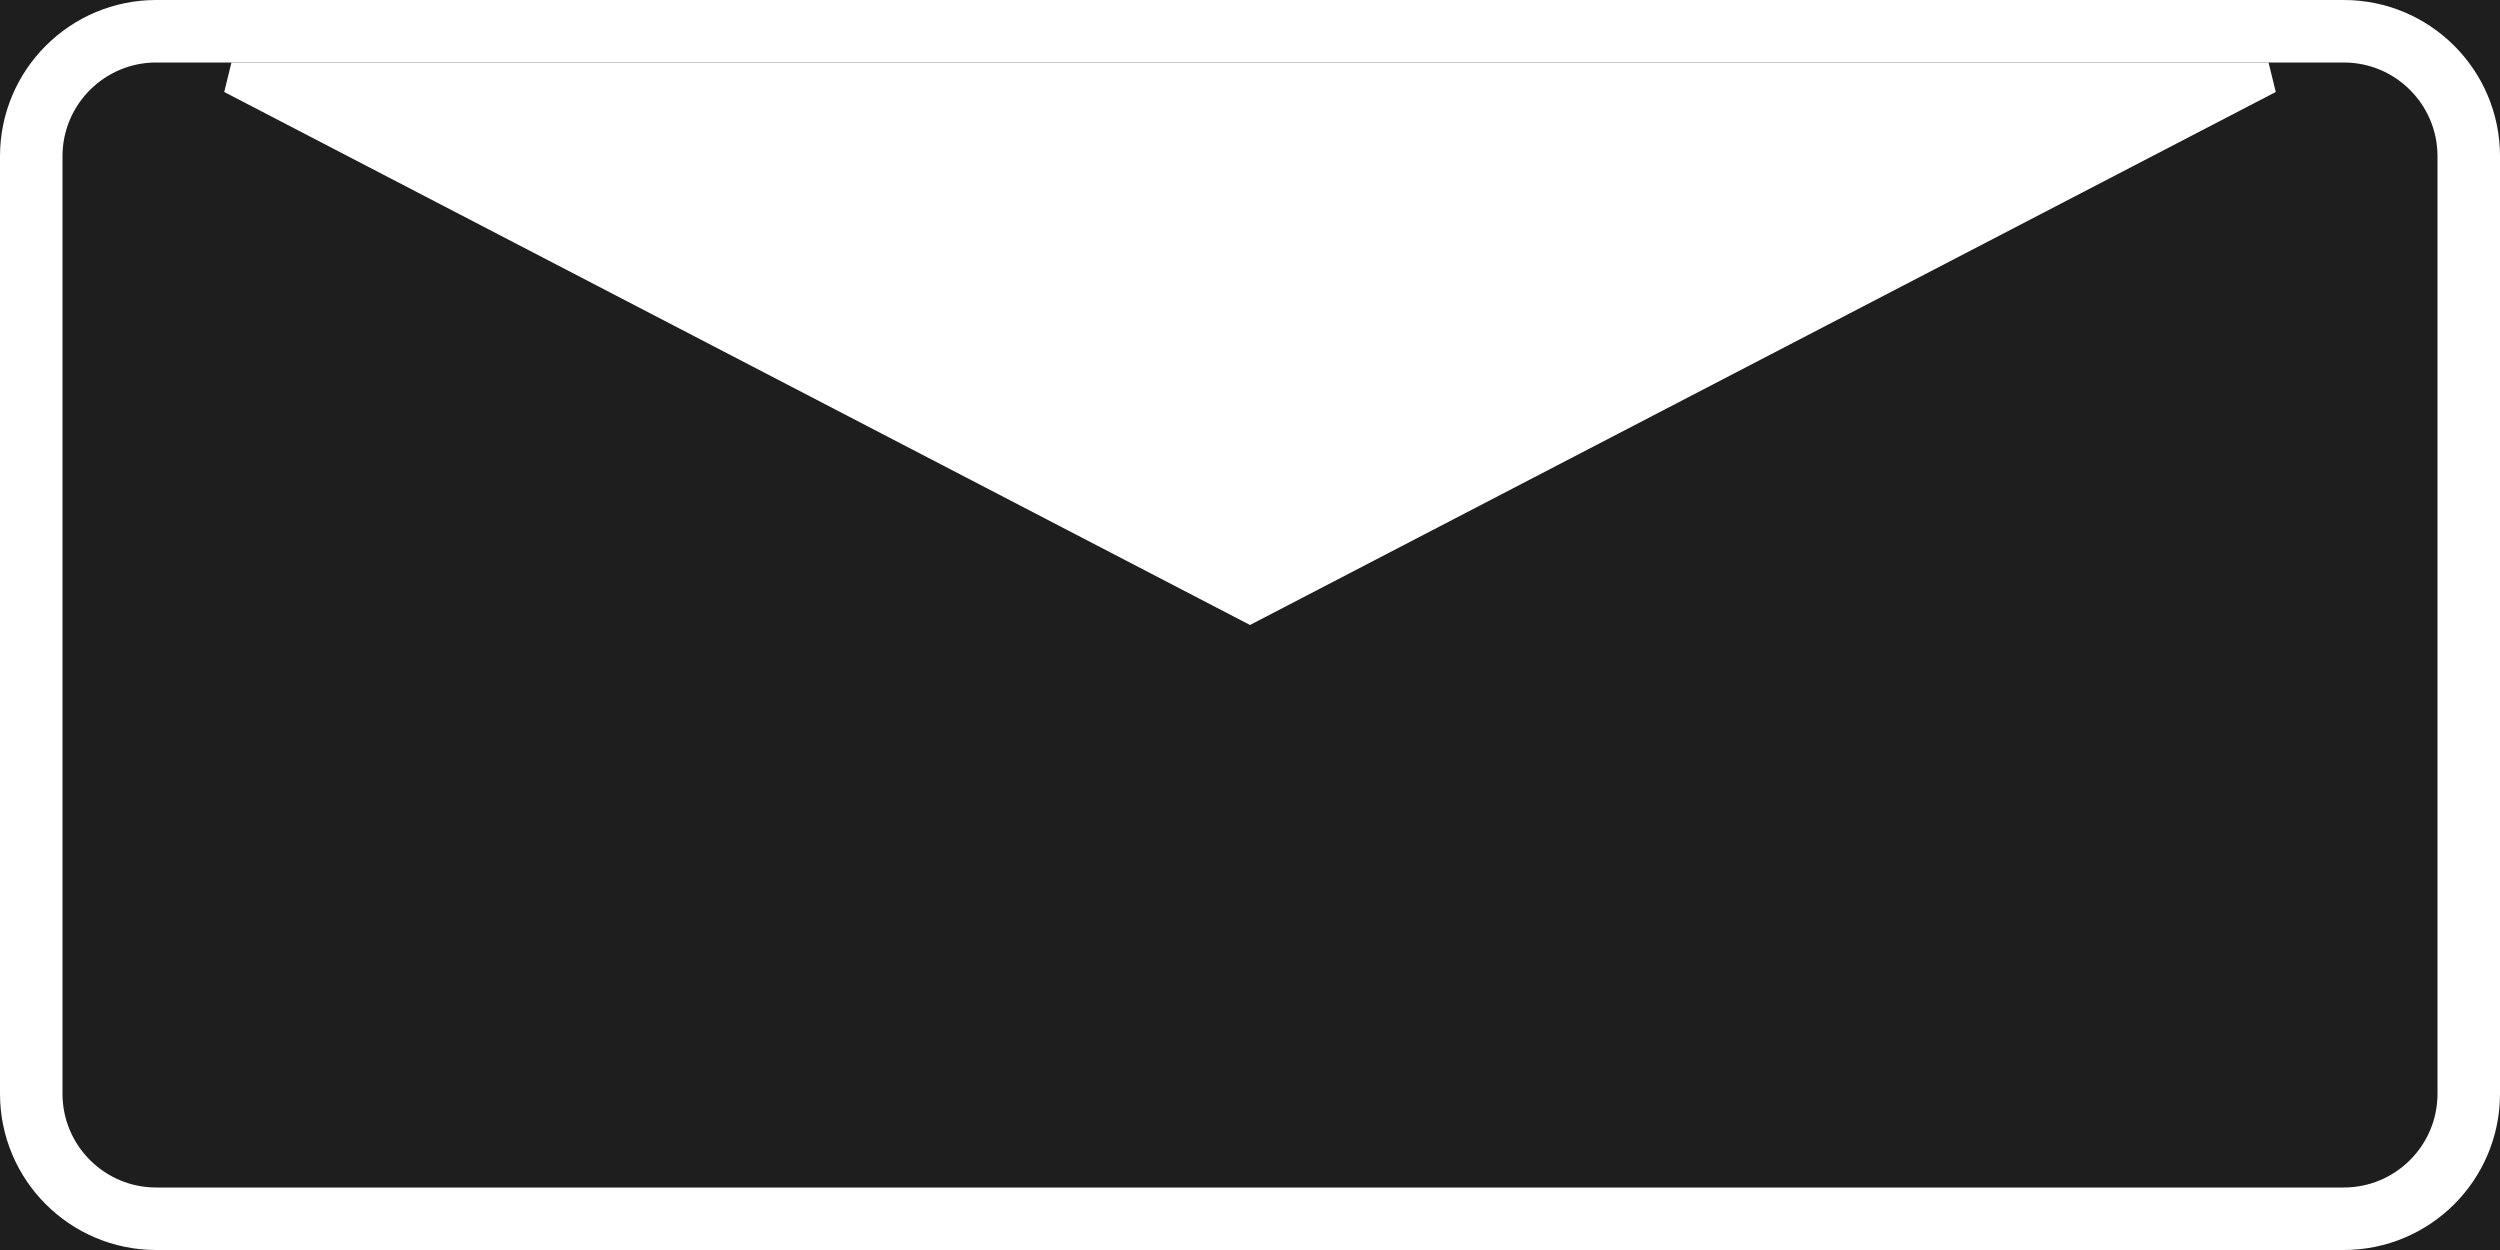
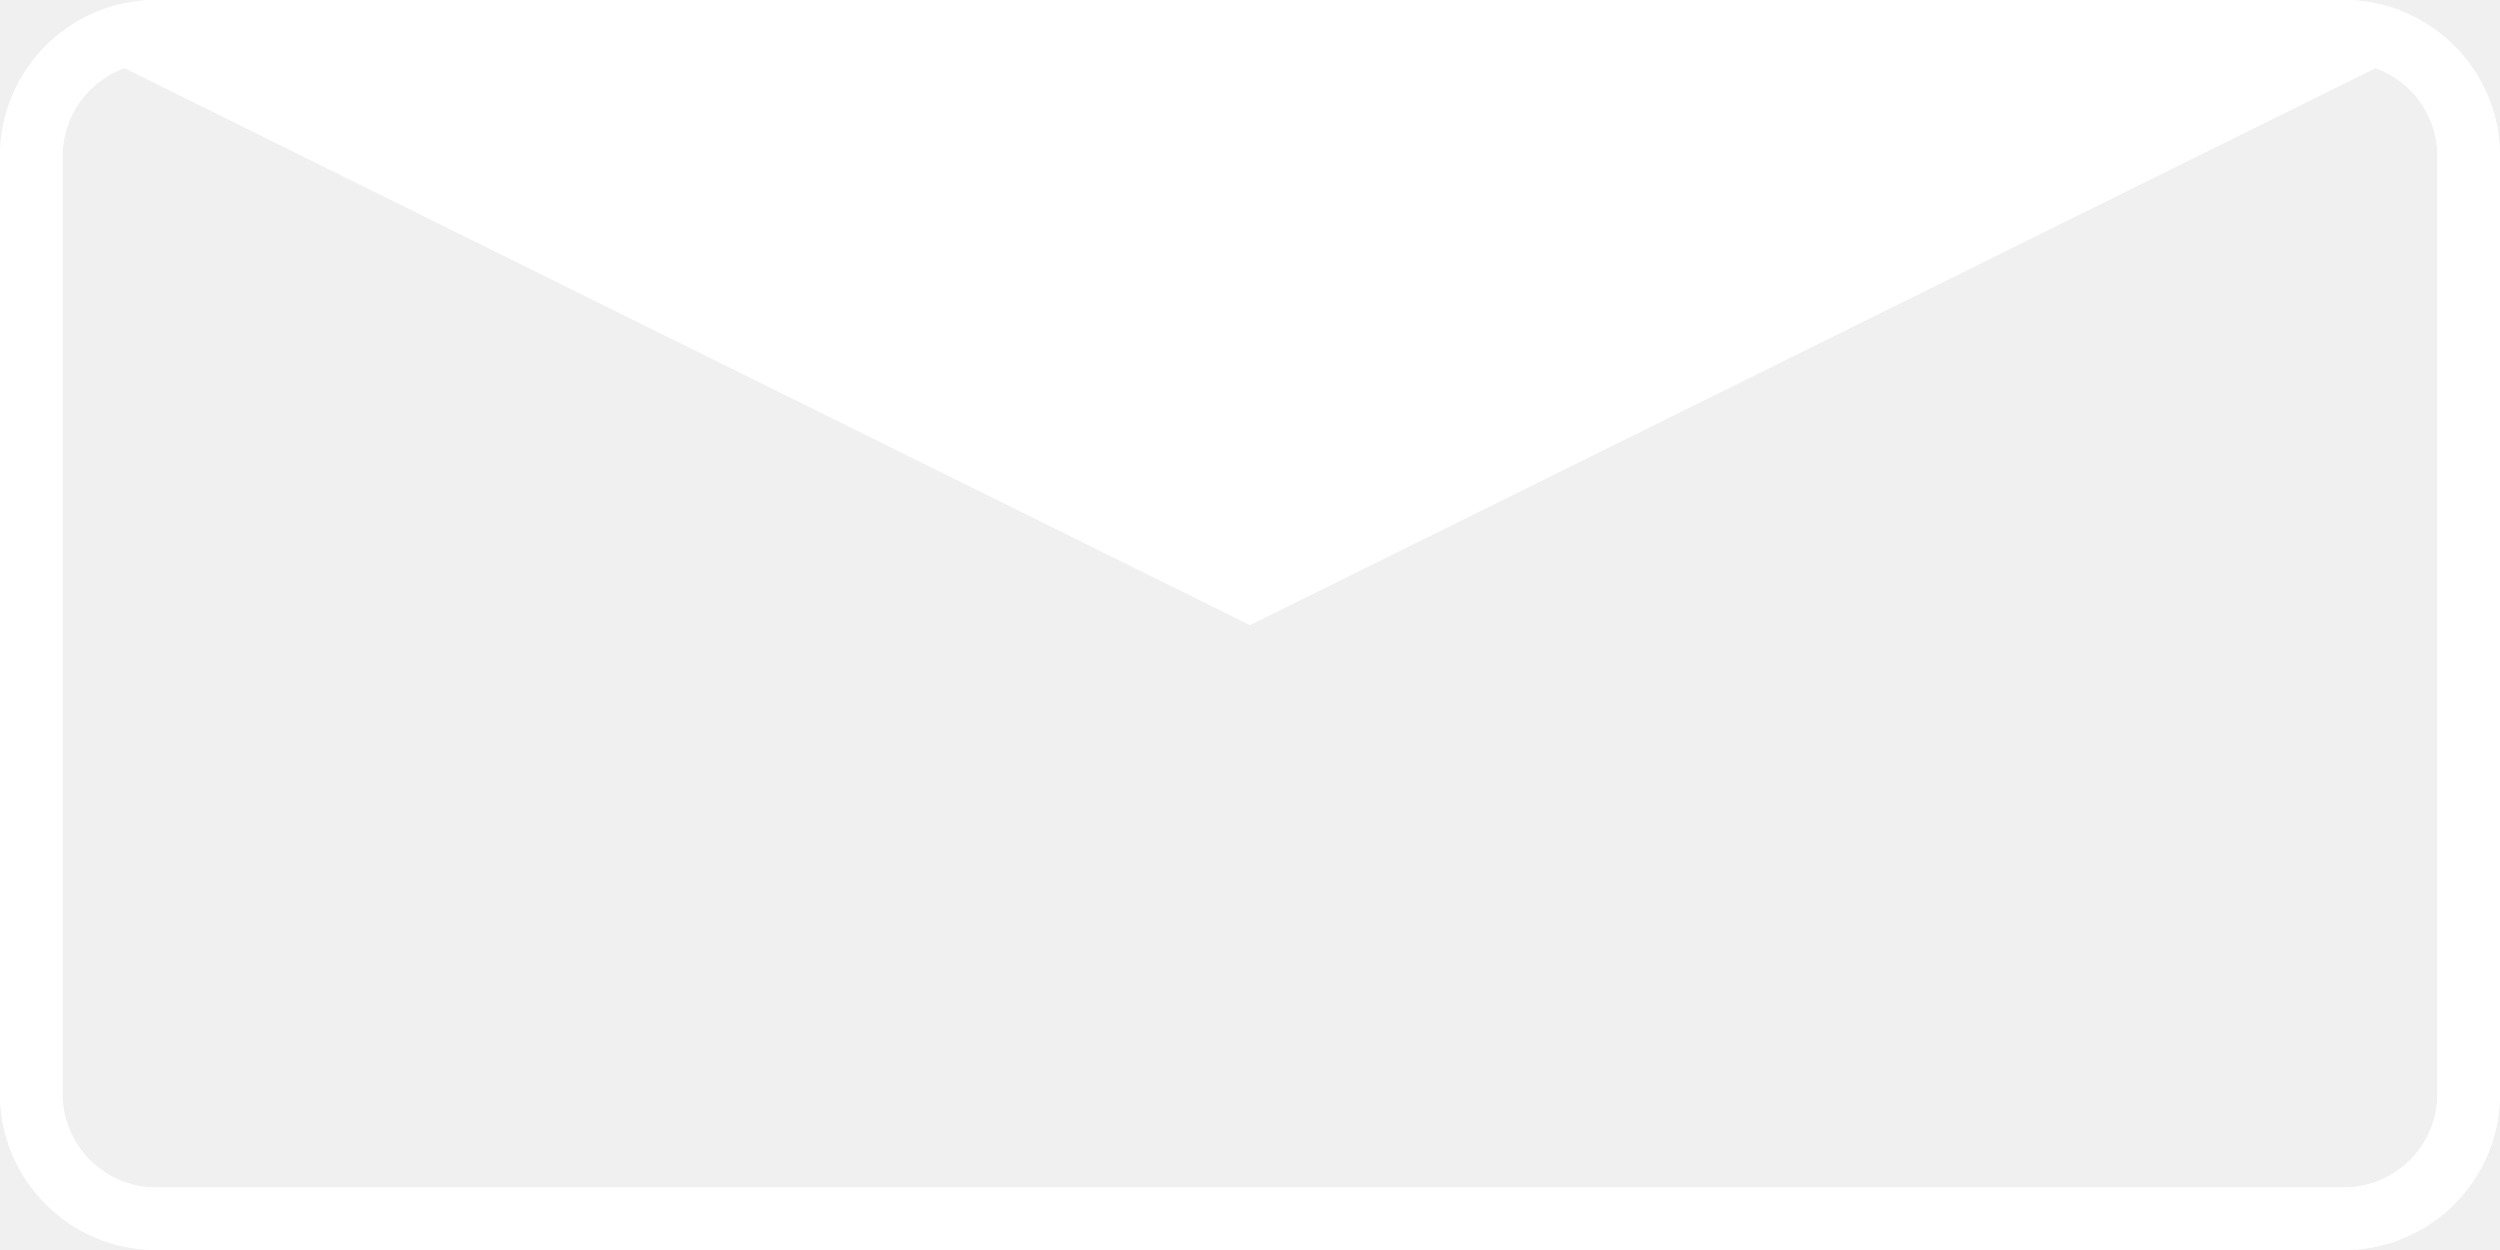
<svg xmlns="http://www.w3.org/2000/svg" width="80" height="40" viewBox="0 0 80 40" fill="none">
-   <rect width="80" height="40" fill="#1E1E1E" />
-   <rect x="1" y="1" width="78" height="38" rx="4" stroke="white" stroke-width="2" />
-   <path d="M7.406 2.5L40 19.436L72.594 2.5H7.406Z" fill="white" stroke="white" />
+   <mask id="path-1-inside-1_0_1" fill="white">
+     <path fill-rule="evenodd" clip-rule="evenodd" d="M3.984 2.177C2.827 2.593 2 3.7 2 5V35C2 36.657 3.343 38 5 38H75C76.657 38 78 36.657 78 35V5C78 3.7 77.173 2.593 76.016 2.177L40 20L3.984 2.177ZM0 5C0 2.239 2.239 0 5 0H75C77.761 0 80 2.239 80 5V35C80 37.761 77.761 40 75 40H5C2.239 40 0 37.761 0 35V5Z" />
+   </mask>
+   <path fill-rule="evenodd" clip-rule="evenodd" d="M3.984 2.177C2.827 2.593 2 3.7 2 5V35C2 36.657 3.343 38 5 38H75C76.657 38 78 36.657 78 35V5C78 3.7 77.173 2.593 76.016 2.177L40 20L3.984 2.177ZM0 5C0 2.239 2.239 0 5 0H75C77.761 0 80 2.239 80 5V35C80 37.761 77.761 40 75 40H5C2.239 40 0 37.761 0 35V5Z" fill="white" />
+   <path d="M3.984 2.177L4.427 1.28L4.046 1.091L3.645 1.236L3.984 2.177ZM76.016 2.177L76.355 1.236L75.954 1.091L75.573 1.28L76.016 2.177ZM40 20L39.556 20.896L40 21.116L40.444 20.896L40 20ZM3.645 1.236C2.104 1.79 1 3.265 1 5H3C3 4.135 3.55 3.396 4.322 3.117L3.645 1.236ZM1 5V35H3V5H1ZM1 35C1 37.209 2.791 39 5 39V37C3.895 37 3 36.105 3 35H1ZM5 39H75V37H5V39ZM75 39C77.209 39 79 37.209 79 35H77C77 36.105 76.105 37 75 37V39ZM79 35V5H77V35H79ZM79 5C79 3.265 77.896 1.79 76.355 1.236L75.678 3.117C76.45 3.396 77 4.135 77 5H79ZM40.444 20.896L76.46 3.073L75.573 1.28L39.556 19.104L40.444 20.896ZM3.54 3.073L39.556 20.896L40.444 19.104L4.427 1.28L3.54 3.073ZM5 -1C1.686 -1 -1 1.686 -1 5H1C1 2.791 2.791 1 5 1V-1ZM75 -1H5V1H75V-1ZM81 5C81 1.686 78.314 -1 75 -1V1C77.209 1 79 2.791 79 5H81ZM81 35V5H79V35H81ZM75 41C78.314 41 81 38.314 81 35H79C79 37.209 77.209 39 75 39V41ZM5 41H75V39H5V41ZM-1 35C-1 38.314 1.686 41 5 41V39C2.791 39 1 37.209 1 35H-1ZM-1 5V35H1V5H-1Z" fill="white" mask="url(#path-1-inside-1_0_1)" />
</svg>
